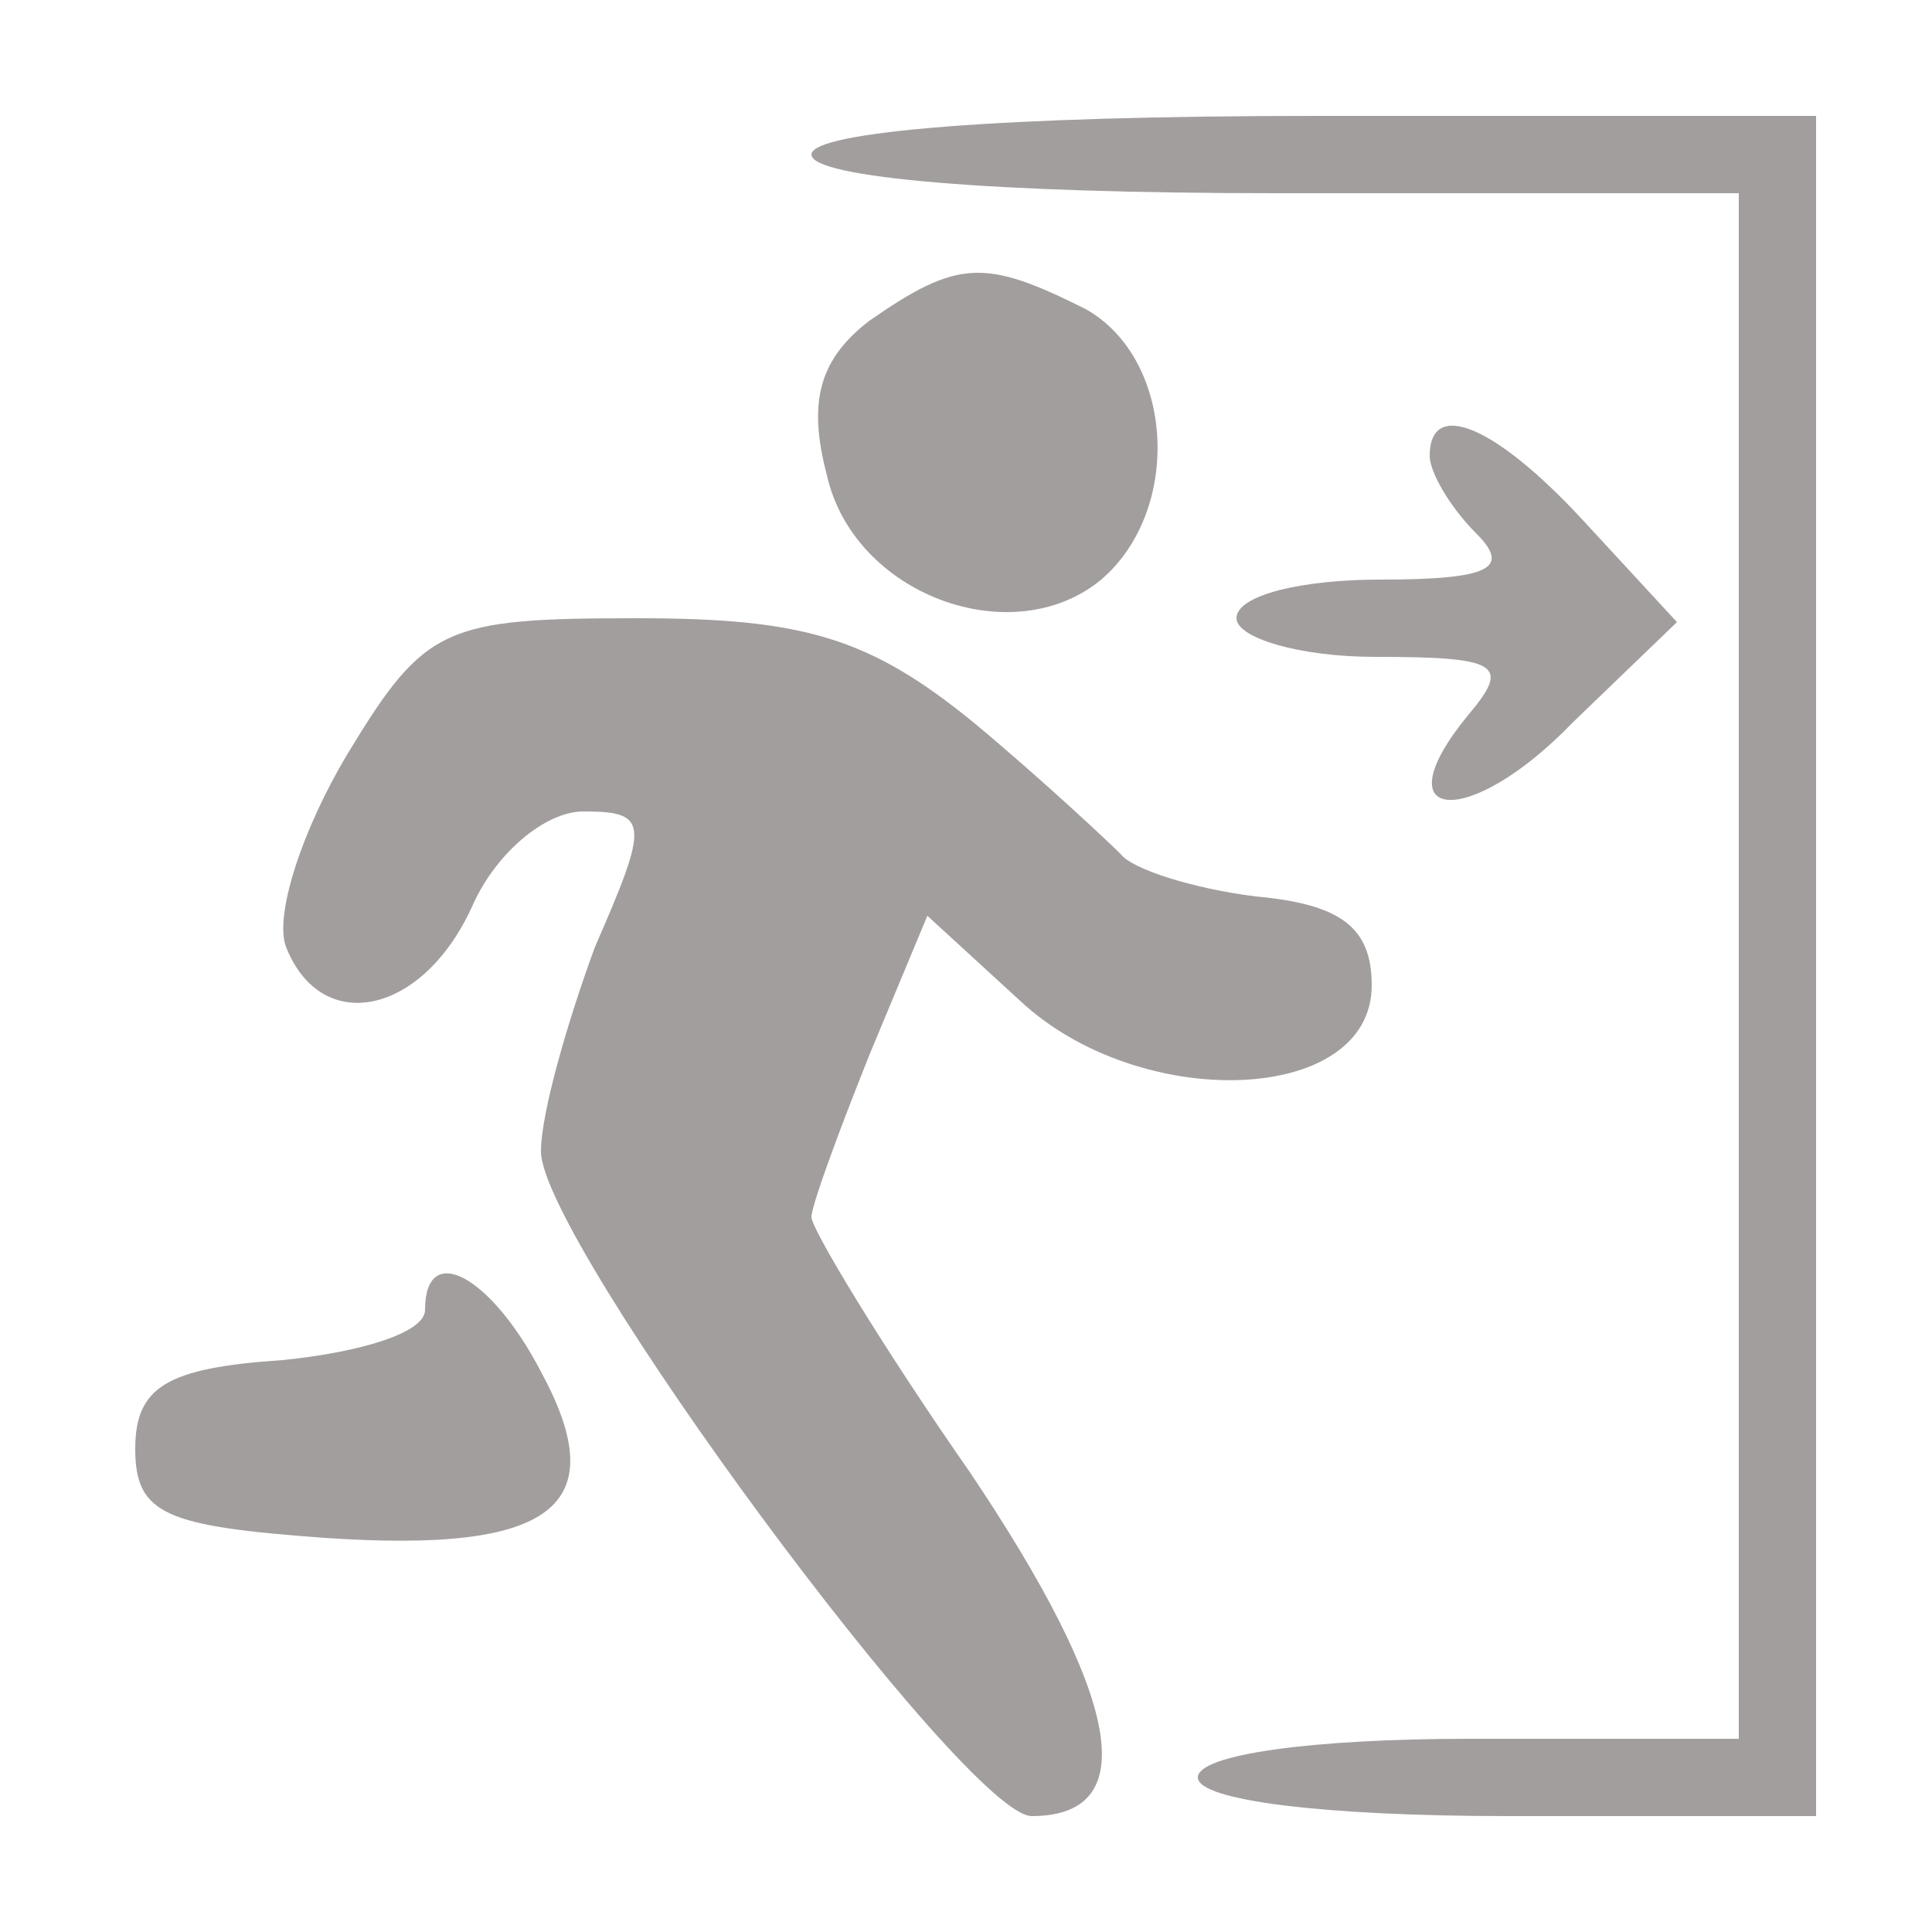
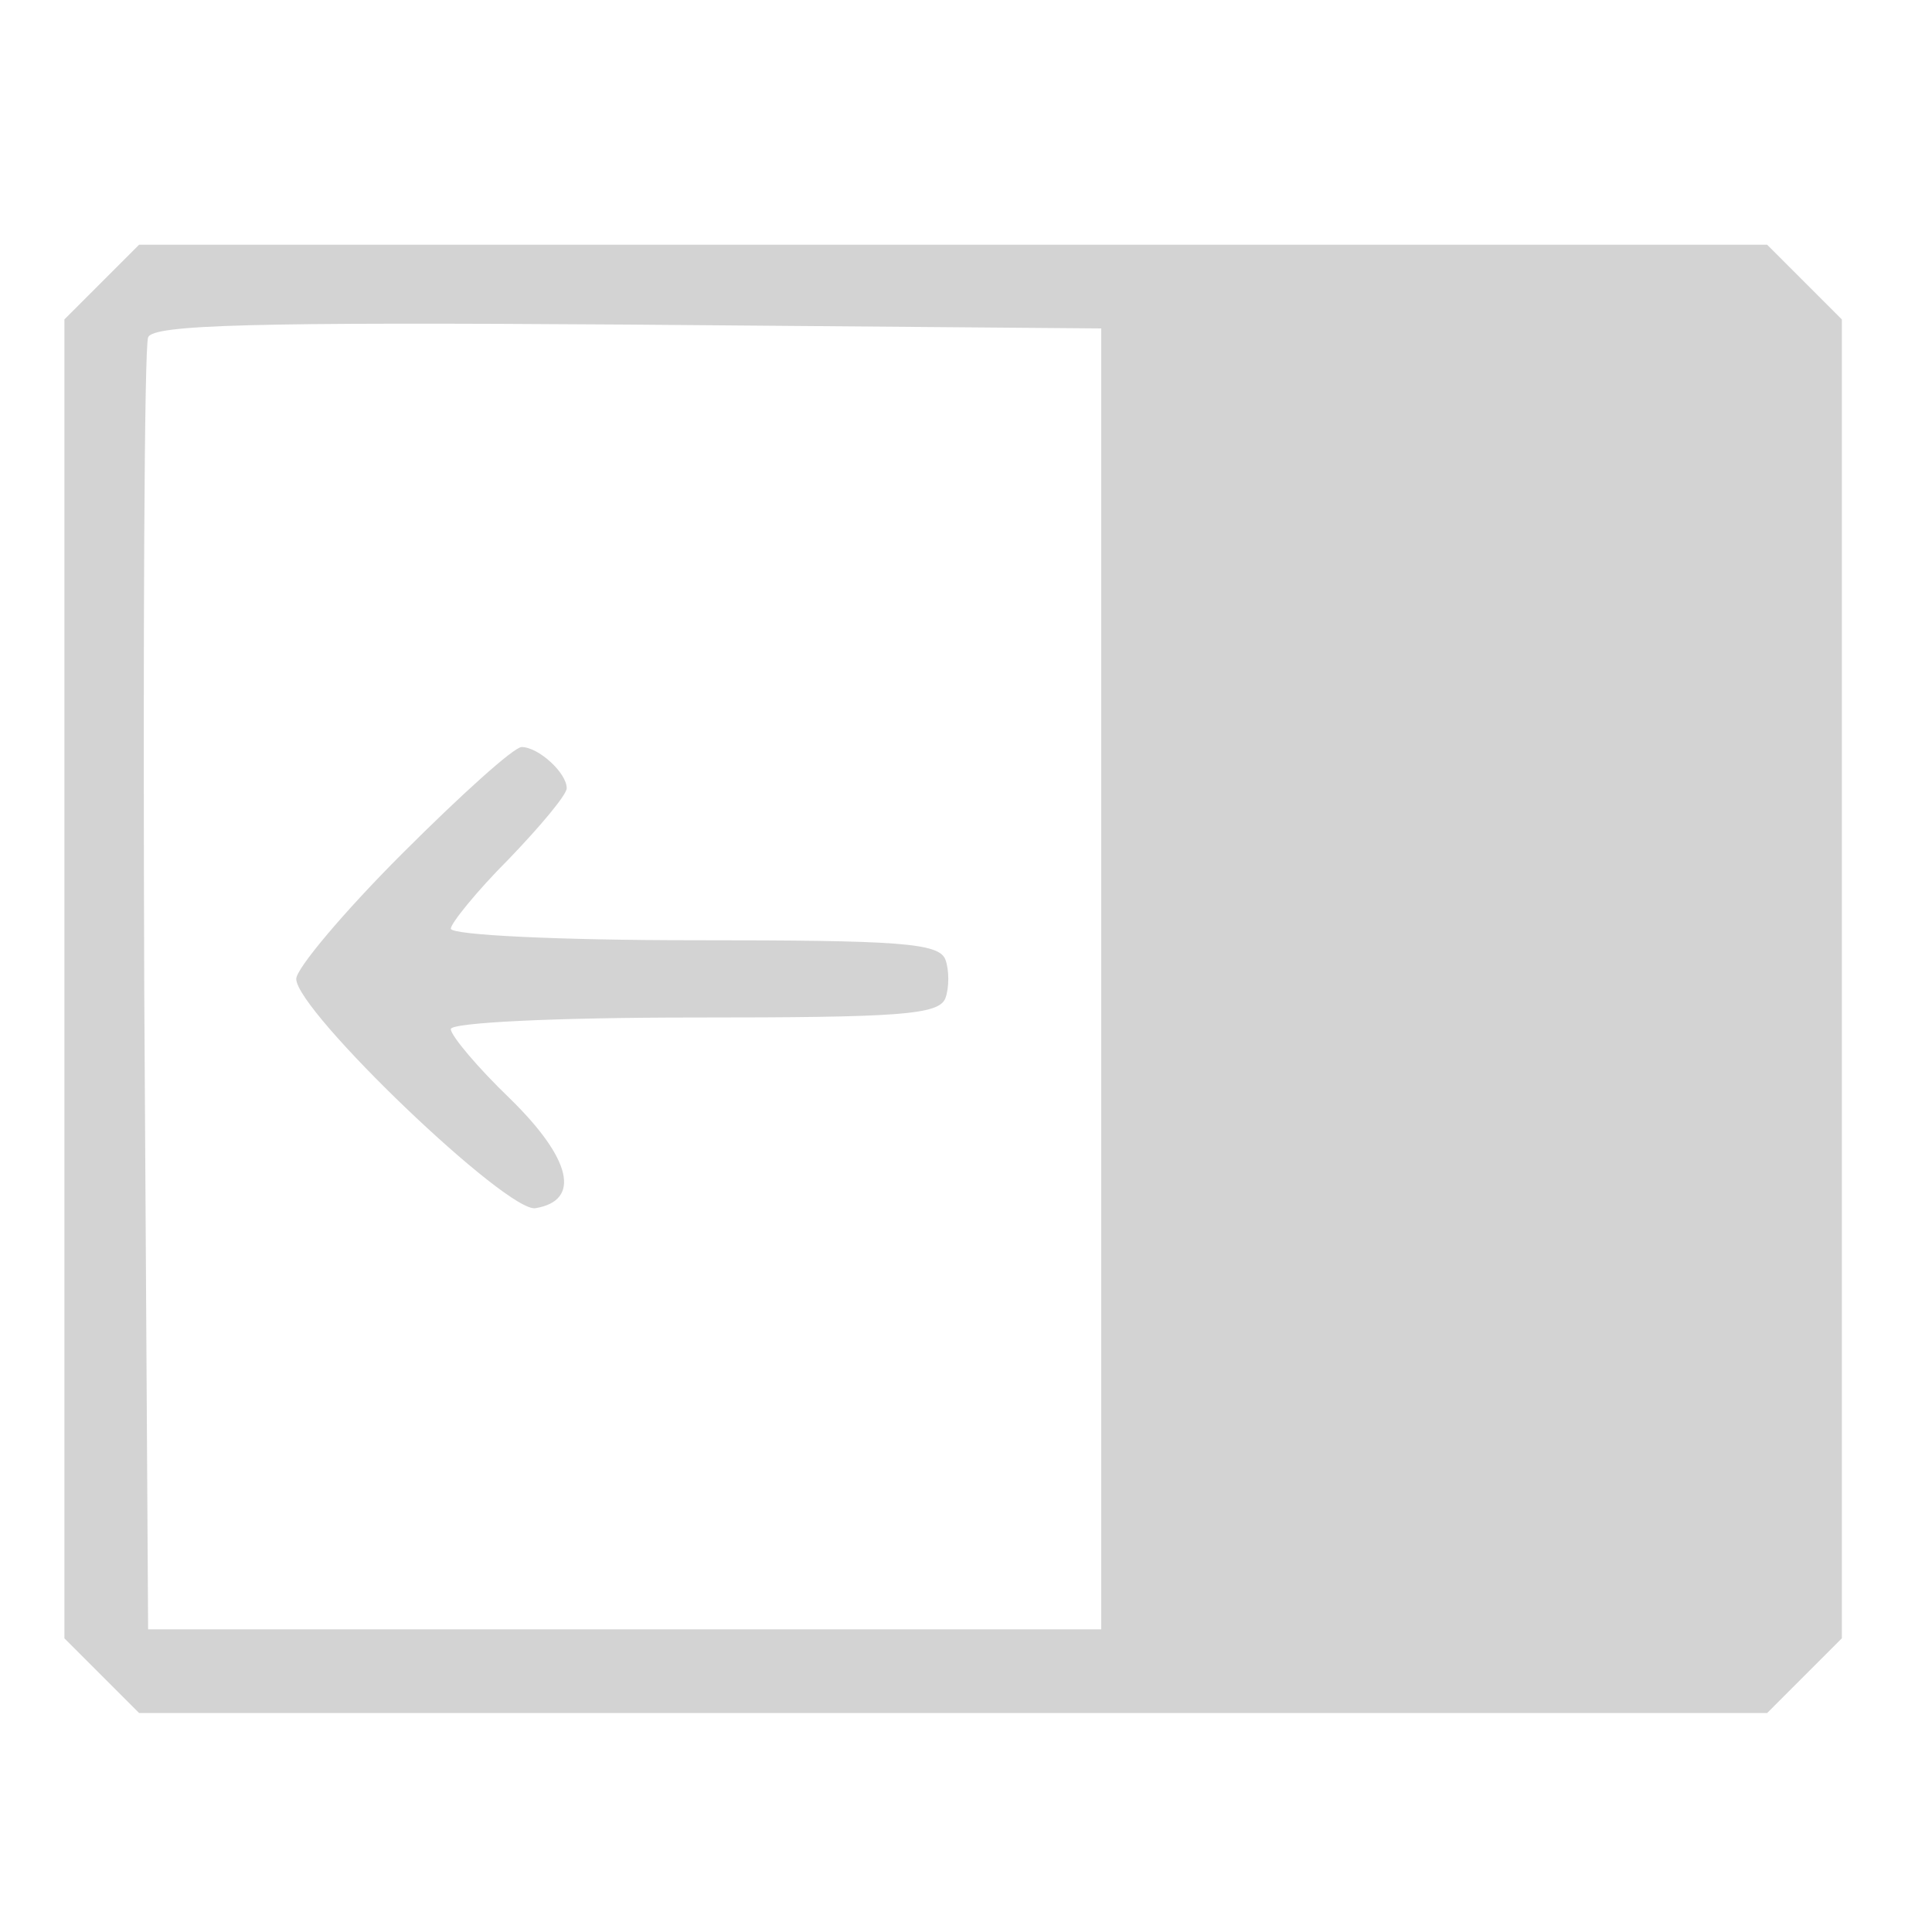
- <svg xmlns="http://www.w3.org/2000/svg" version="1.0" width="50pt" height="50pt" viewBox="0 0 50 50" preserveAspectRatio="xMidYMid meet">
-   <g transform="translate(0,50) scale(0.1,-0.1)" fill="#a39e9e" stroke="none">
-     <path d="M210 460 c0 -6 47 -10 120 -10 l120 0 0 -200 0 -200 -70 0 c-40 0 -70 -4 -70 -10 0 -6 33 -10 80 -10 l80 0 0 220 0 220 -130 0 c-80 0 -130 -4 -130 -10z" />
-     <path d="M225 417 c-13 -10 -16 -21 -11 -40 7 -31 48 -46 71 -27 21 18 19 57 -4 70 -26 13 -33 13 -56 -3z" />
-     <path d="M370 382 c0 -4 5 -13 12 -20 9 -9 4 -12 -25 -12 -20 0 -37 -4 -37 -10 0 -5 16 -10 36 -10 32 0 35 -2 24 -15 -23 -28 0 -30 27 -2 l27 26 -24 26 c-23 25 -40 32 -40 17z" />
-     <path d="M90 305 c-12 -20 -19 -42 -16 -50 9 -23 35 -18 48 10 6 14 19 25 29 25 17 0 17 -3 3 -35 -7 -19 -14 -43 -14 -53 0 -23 110 -172 127 -172 29 0 23 31 -16 89 -23 33 -41 63 -41 66 0 3 7 22 15 42 l15 36 24 -22 c31 -29 91 -27 91 4 0 15 -8 21 -30 23 -16 2 -32 7 -35 11 -3 3 -20 19 -38 34 -27 22 -44 27 -87 27 -50 0 -55 -2 -75 -35z" />
-     <path d="M110 161 c0 -6 -17 -11 -37 -13 -30 -2 -38 -7 -38 -23 0 -17 8 -20 49 -23 59 -4 75 8 56 43 -13 25 -30 34 -30 16z" />
+ <svg xmlns="http://www.w3.org/2000/svg" version="1.0" width="150pt" height="150pt" viewBox="0 0 150 150" preserveAspectRatio="xMidYMid meet">
+   <g transform="translate(0,150) scale(0.1,-0.1)" fill="#d3d3d3" stroke="none">
+     <path d="M79 1281 l-29 -29 0 -512 0 -512 29 -29 29 -29 632 0 632 0 29 29 29 29 0 512 0 512 -29 29 -29 29 -632 0 -632 0 -29 -29z m776 -541 l0 -505 -370 0 -370 0 -3 495 c-1 272 0 501 3 508 3 10 83 12 372 10 l368 -3 0 -505z" />
+     <path d="M312 837 c-45 -45 -82 -89 -82 -97 0 -25 165 -183 186 -178 35 6 28 38 -20 85 -25 24 -46 49 -46 54 0 5 79 9 189 9 159 0 190 2 195 15 3 8 3 22 0 30 -5 13 -36 15 -195 15 -104 0 -189 4 -189 9 0 4 20 29 45 54 25 26 45 50 45 55 0 12 -22 32 -35 32 -6 0 -47 -37 -93 -83z" />
  </g>
</svg>
